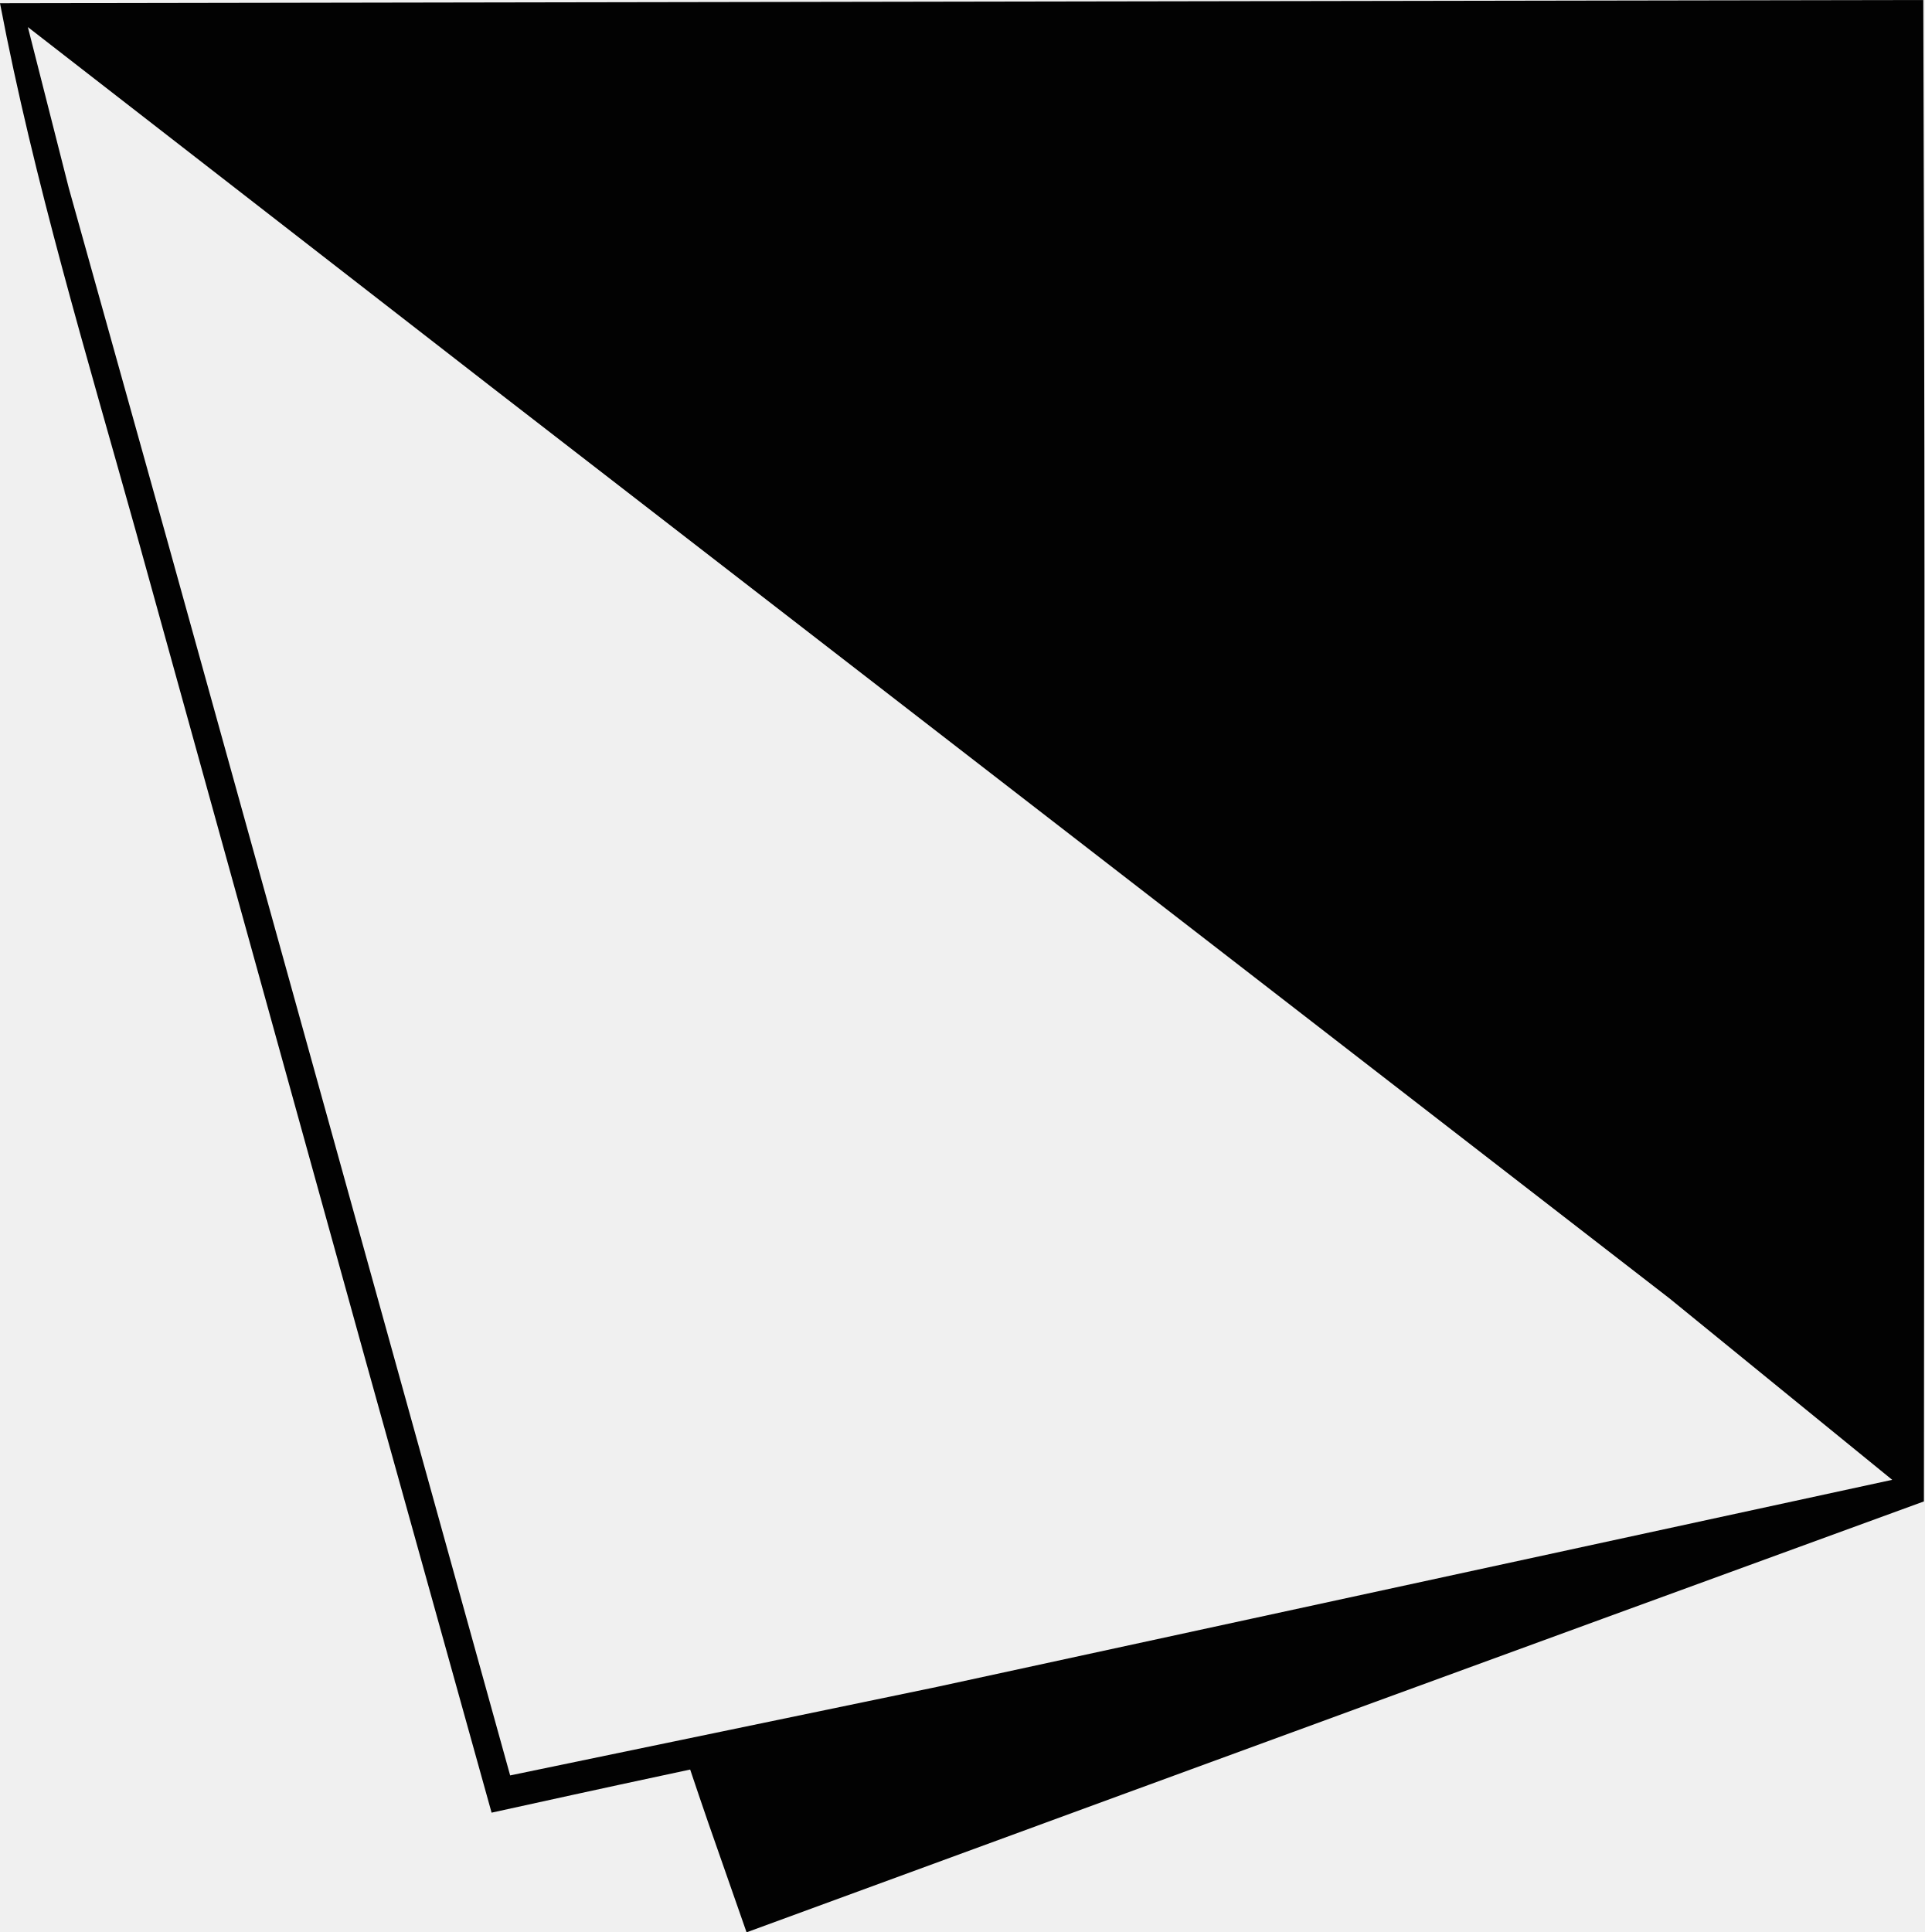
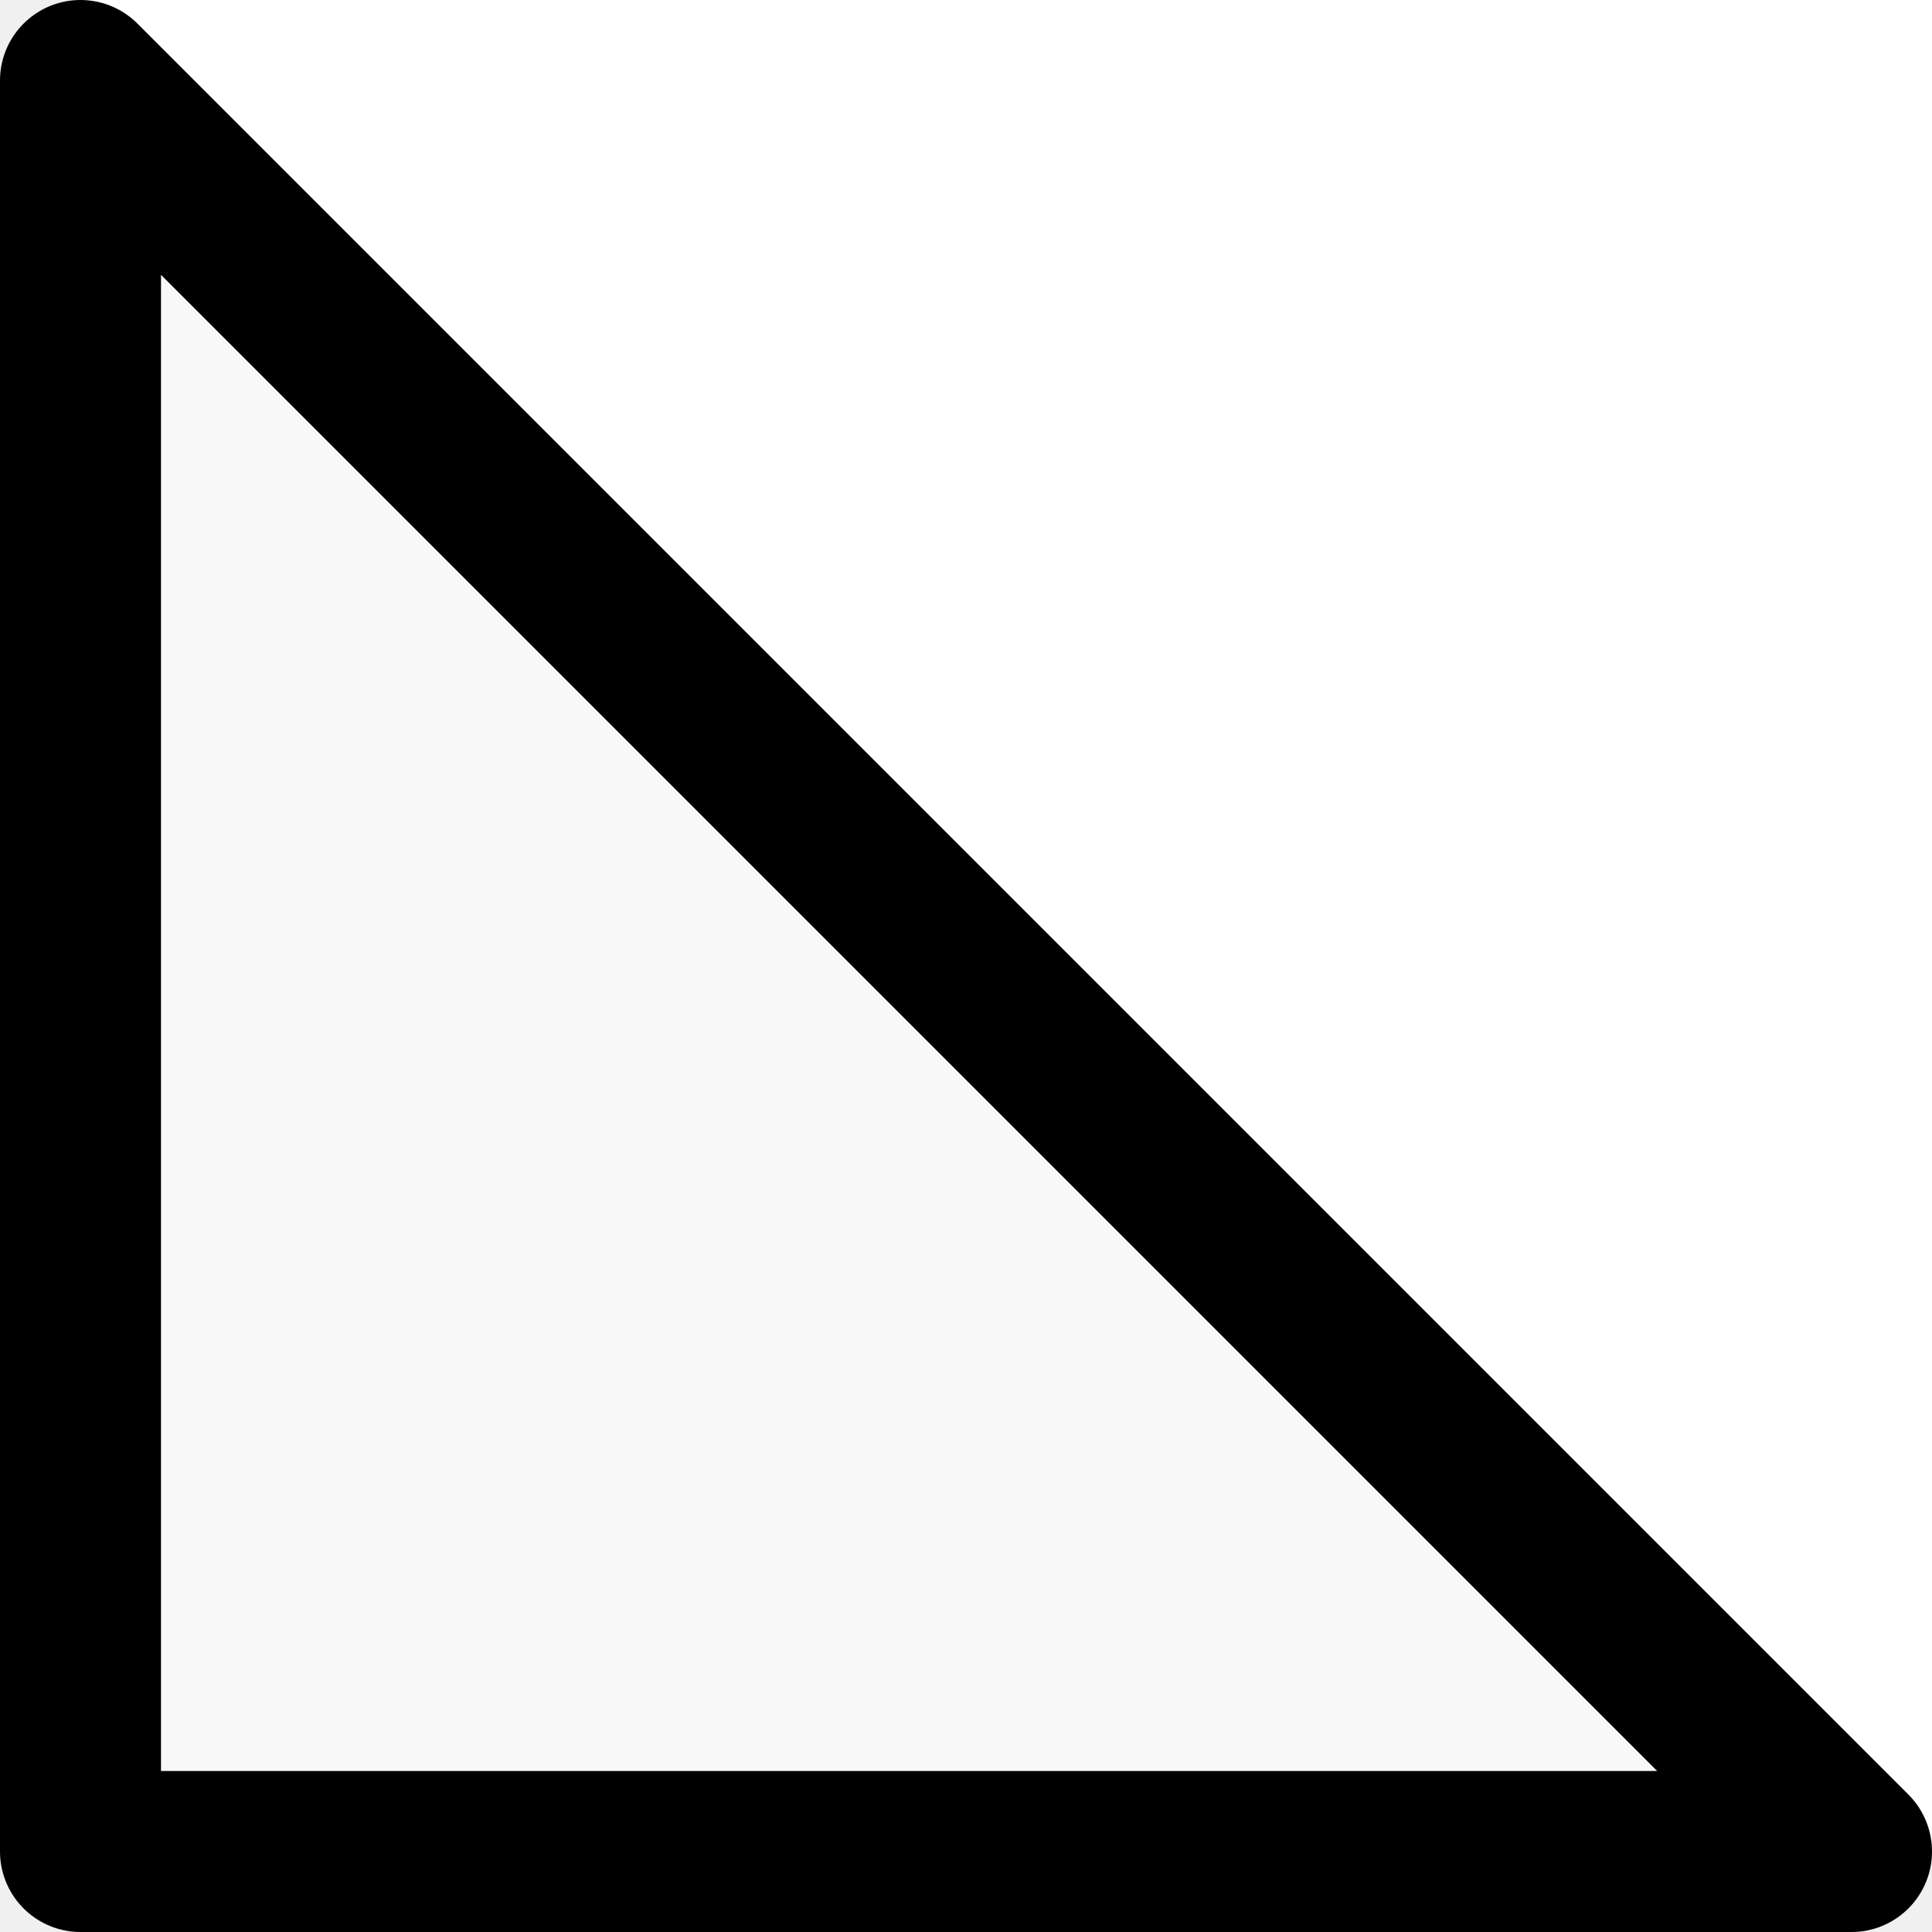
- <svg xmlns="http://www.w3.org/2000/svg" id="svg1" viewBox="0 0 291.42 292.55">
-   <defs>
-     <style>.cls-1{fill:#020202;}</style>
-   </defs>
-   <g id="g1">
-     <path id="path8" class="cls-1" d="M0,.49c5.15,27,13.11,53.25,20.49,79.67L55.36,206l19.08,68.48c20.71-4.55,20.69-4.51,30.07-6.53,2.24,6.64,2.22,6.63,8.54,24.65C210.12,257,210.12,257,291.33,227.35c.13-147.13.13-147.12-.09-227.35L0,.49M4.22,4.1,74.44,58.62l113.77,88,64.61,50,33.71,27.46L141.86,255.44l-64.61,13.4q-26-93.63-52-187.28L10.41,28.45Z" />
-   </g>
+ <svg xmlns="http://www.w3.org/2000/svg" version="1.1" width="48" height="48" viewBox="0 0 48 48" enable-background="new 0 0 24.00 24.00" xml:space="preserve" id="svg4">
+   <defs id="defs8" />
+   <path id="path871" style="fill:#ffffff;fill-opacity:1;fill-rule:nonzero;stroke:none;stroke-width:0.12;stroke-linecap:butt;stroke-linejoin:miter;stroke-miterlimit:4;stroke-dasharray:none;stroke-opacity:1" d="M 48,46 V 0 H 2 Z" />
+   <path style="opacity:1;fill:#ffffff;fill-opacity:0.5;stroke:#000000;stroke-width:4;stroke-linecap:round;stroke-linejoin:round;stroke-opacity:1" d="M 2,2 V 46 H 46 Z" id="path1127" />
</svg>
